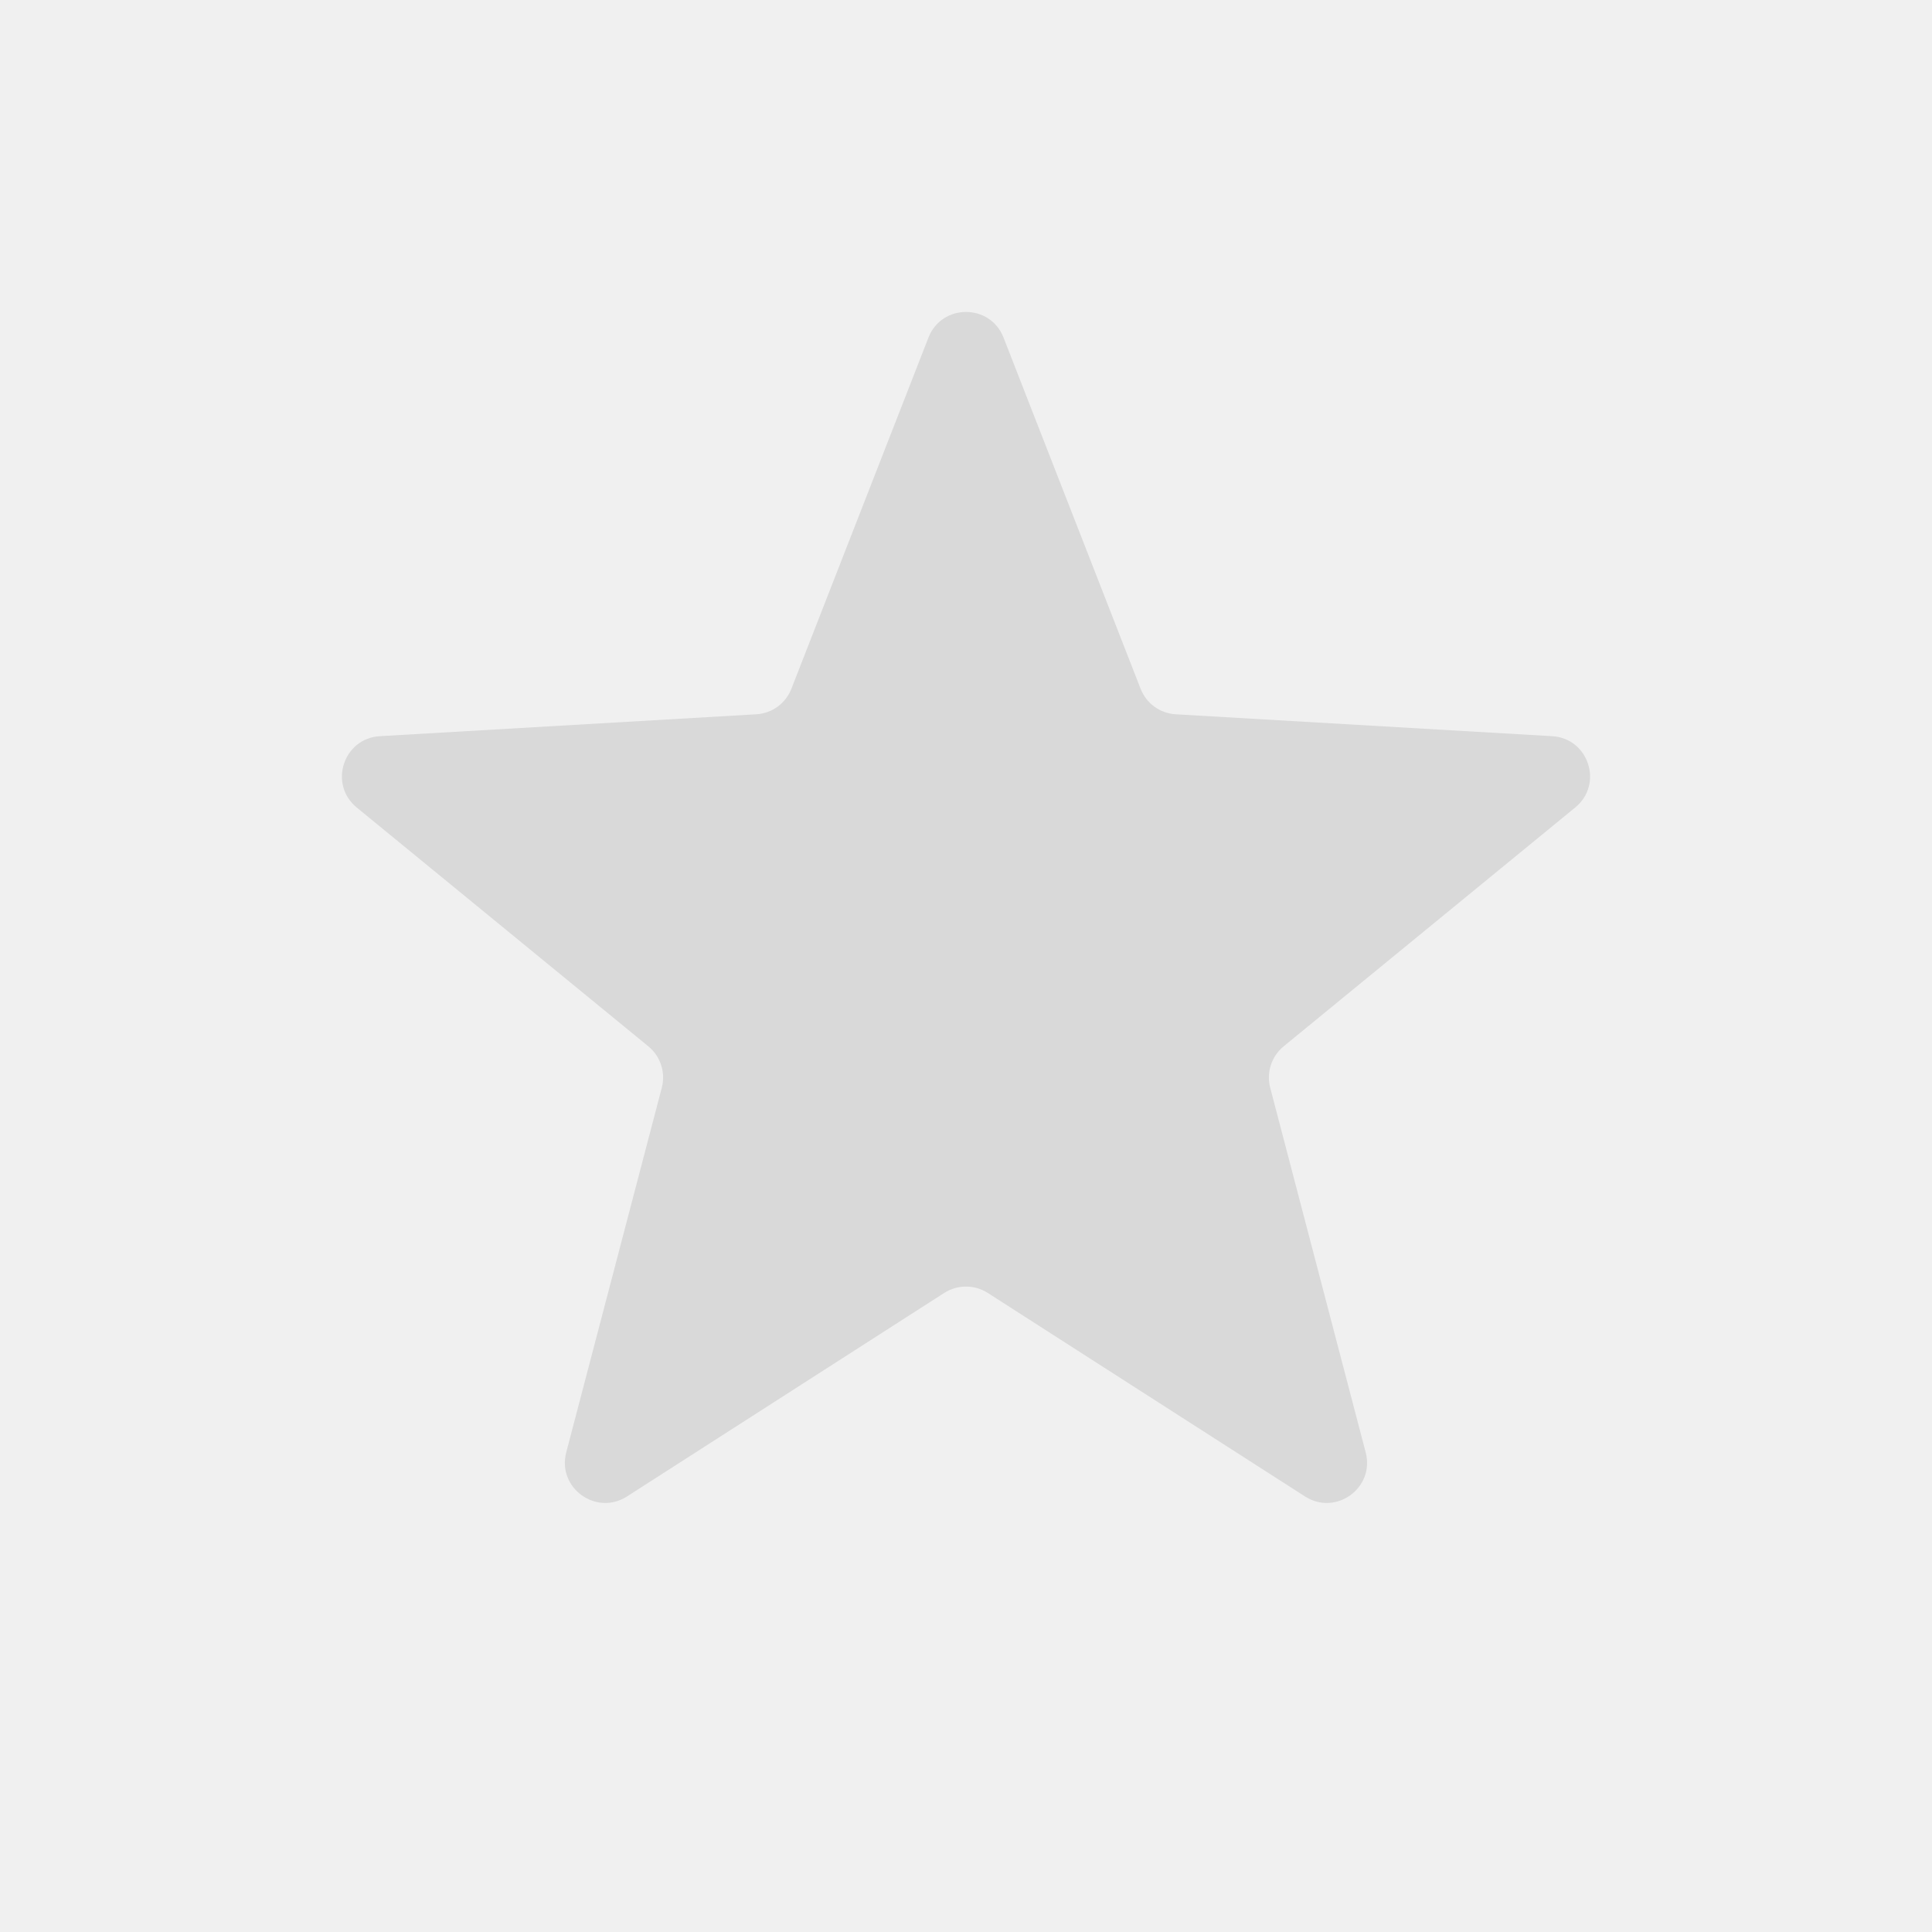
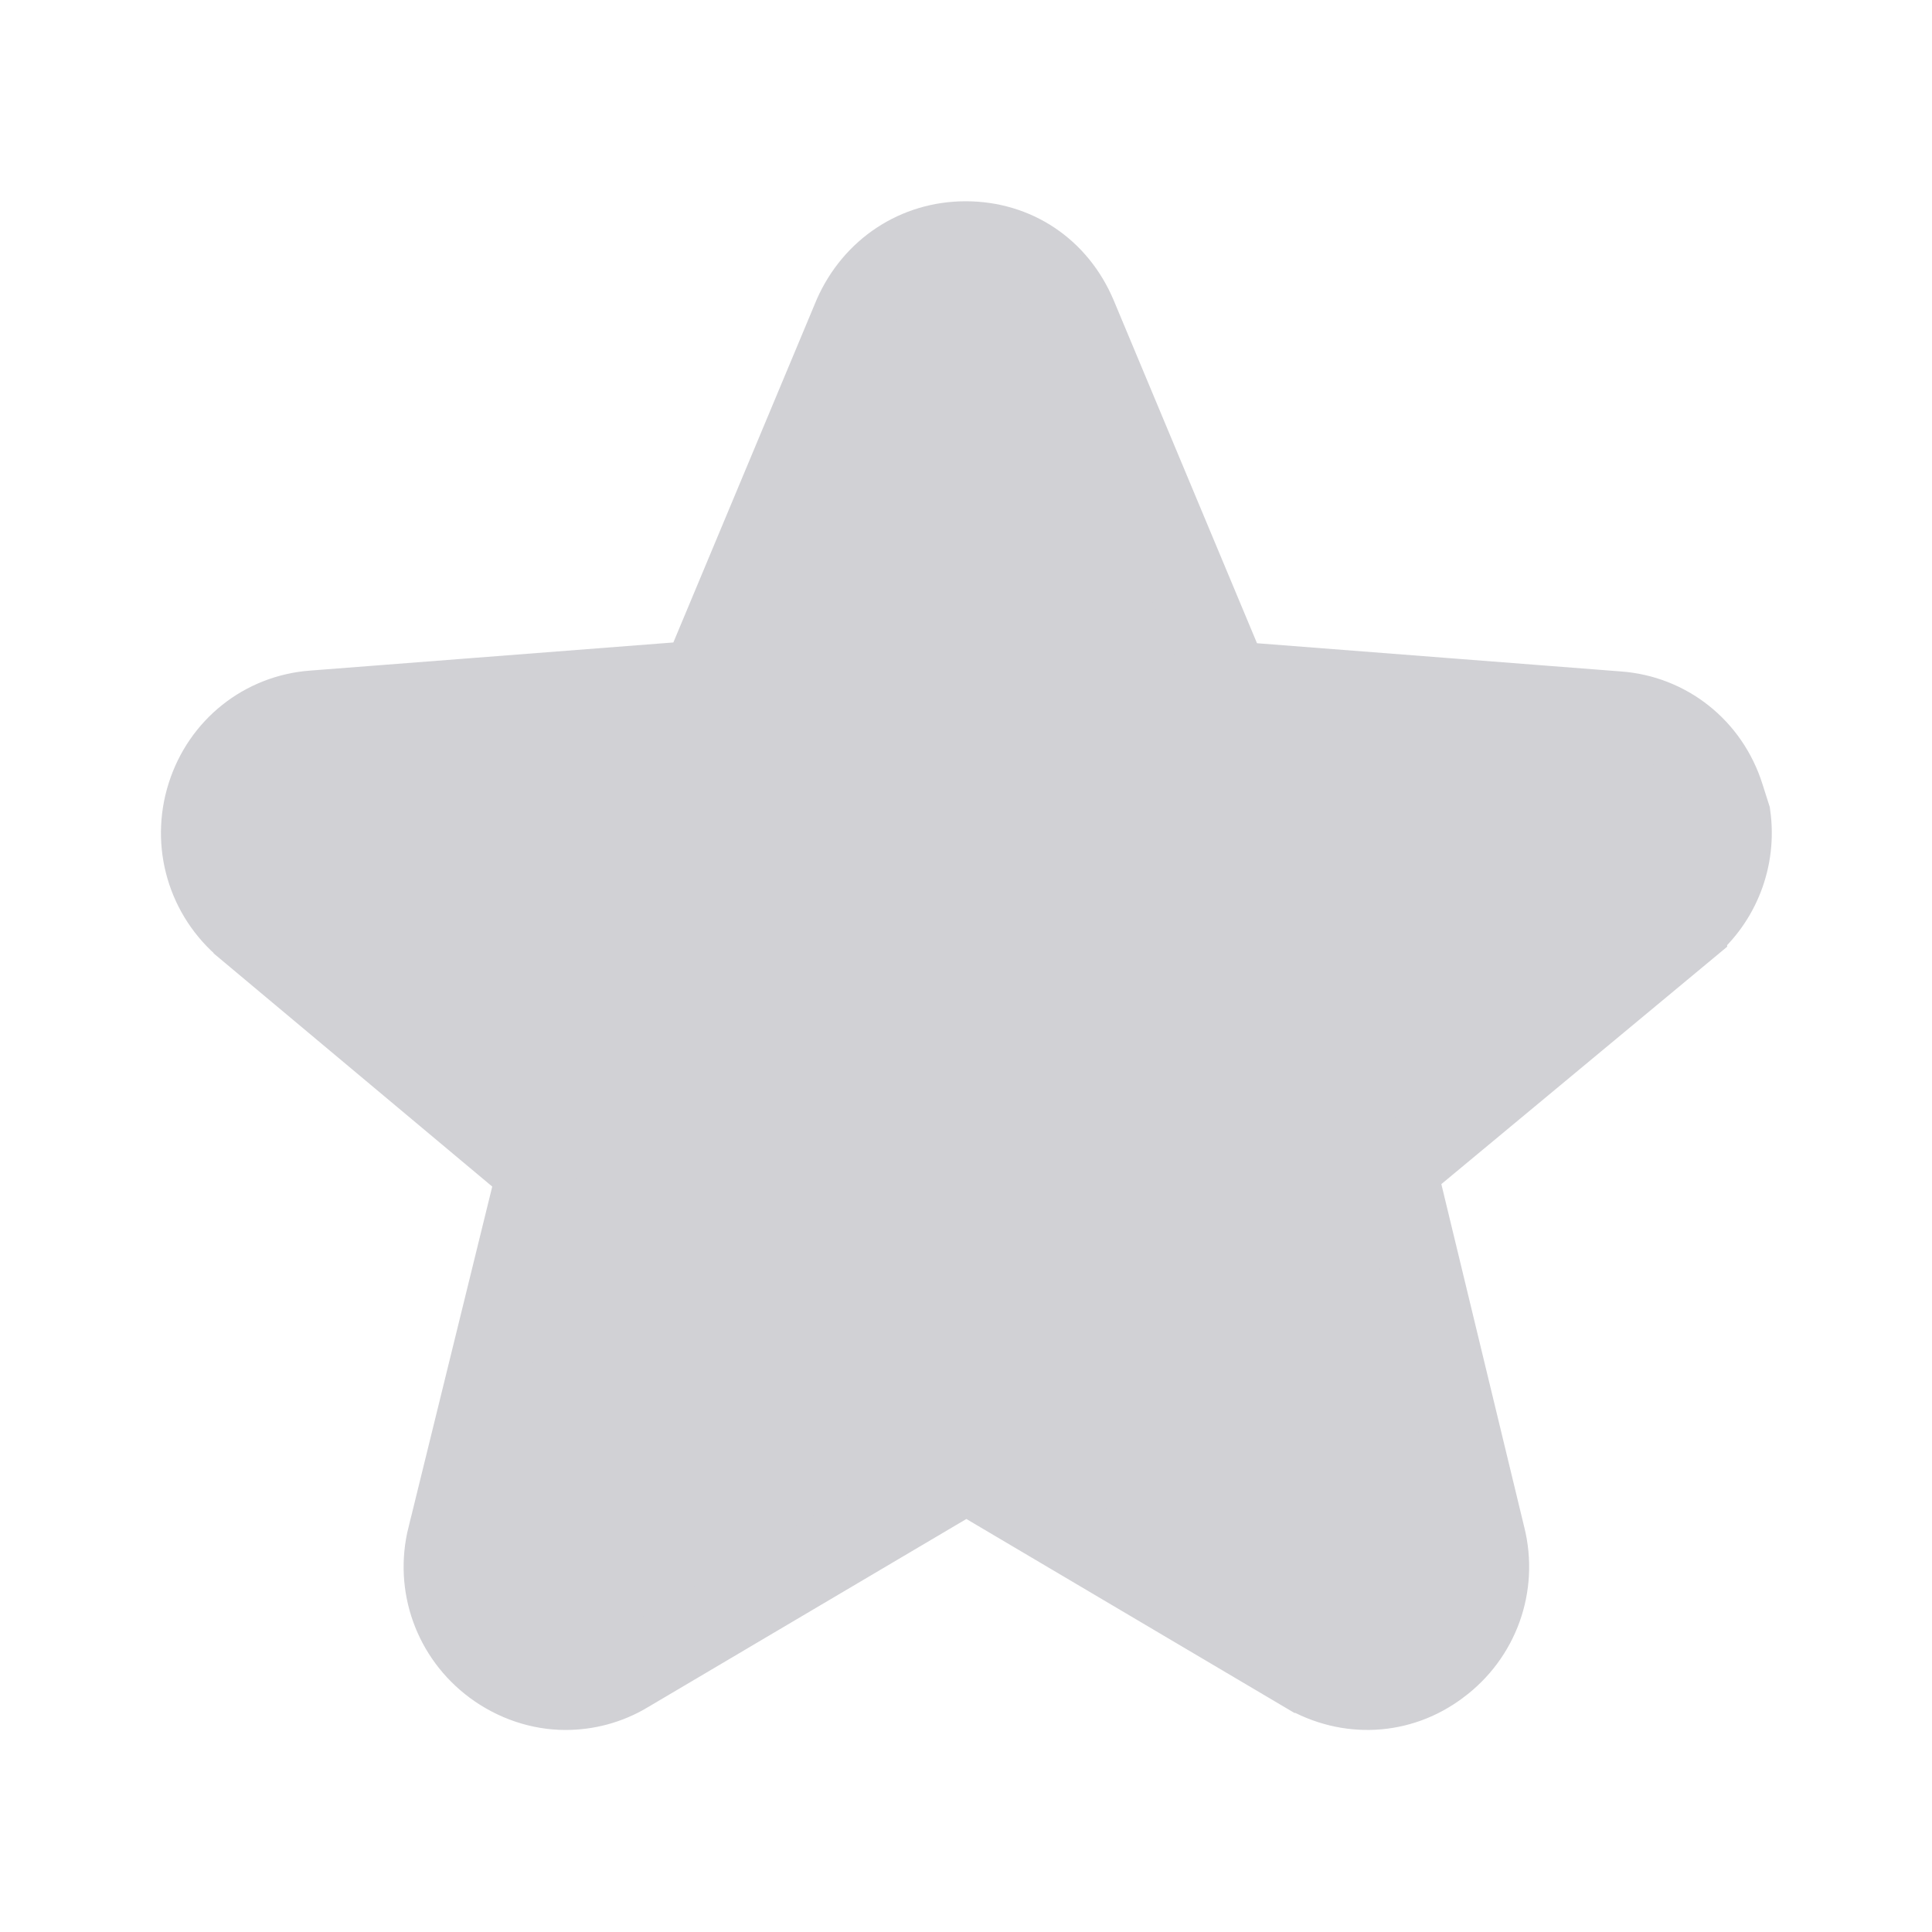
- <svg xmlns="http://www.w3.org/2000/svg" width="24" height="24" viewBox="0 0 24 24" fill="none">
-   <path d="M11.534 4.193C11.7 3.769 12.3 3.769 12.466 4.193L14.169 8.556C14.24 8.738 14.41 8.862 14.605 8.873L19.281 9.145C19.735 9.171 19.921 9.742 19.569 10.03L15.946 12.998C15.795 13.122 15.729 13.323 15.779 13.512L16.965 18.042C17.081 18.483 16.595 18.835 16.212 18.59L12.27 16.061C12.105 15.956 11.895 15.956 11.73 16.061L7.788 18.59C7.405 18.835 6.919 18.483 7.034 18.042L8.221 13.512C8.271 13.323 8.205 13.122 8.054 12.998L4.431 10.031C4.079 9.742 4.265 9.171 4.719 9.145L9.395 8.873C9.59 8.862 9.76 8.738 9.831 8.556L11.534 4.193Z" fill="#D9D9D9" />
+ <svg xmlns="http://www.w3.org/2000/svg" width="20" height="20" viewBox="0 0 20 20" fill="none">
+   <rect width="20" height="20" fill="white" />
+   <path d="M17.848 8.243L17.913 8.447C17.973 8.88 17.808 9.319 17.463 9.604L17.463 9.605L14.654 11.938L14.455 12.104L14.516 12.356L15.374 15.906L15.374 15.906L15.375 15.909C15.5 16.412 15.313 16.932 14.897 17.241L14.897 17.241L14.895 17.242C14.491 17.547 13.957 17.574 13.515 17.316C13.515 17.316 13.515 17.316 13.514 17.316L10.216 15.366L10.004 15.241L9.792 15.366L6.492 17.316L6.491 17.317C6.291 17.436 6.073 17.492 5.854 17.492C5.596 17.492 5.333 17.405 5.111 17.241L5.111 17.241C4.695 16.932 4.508 16.412 4.633 15.909L4.634 15.908L5.5 12.383L5.562 12.131L5.363 11.964L2.546 9.606L2.546 9.606L2.545 9.604C2.143 9.271 1.985 8.732 2.143 8.234C2.3 7.736 2.732 7.395 3.243 7.357L3.243 7.357L3.245 7.357L7.003 7.066L7.257 7.046L7.355 6.811L8.837 3.265C9.047 2.79 9.491 2.5 9.996 2.5C10.509 2.5 10.942 2.789 11.145 3.27C11.145 3.27 11.145 3.27 11.145 3.27L12.628 6.819L12.726 7.054L12.98 7.074L16.747 7.366L16.748 7.366C17.259 7.403 17.691 7.744 17.848 8.243Z" fill="#D1D1D5" stroke="#D1D1D5" stroke-width="0.833" />
</svg>
